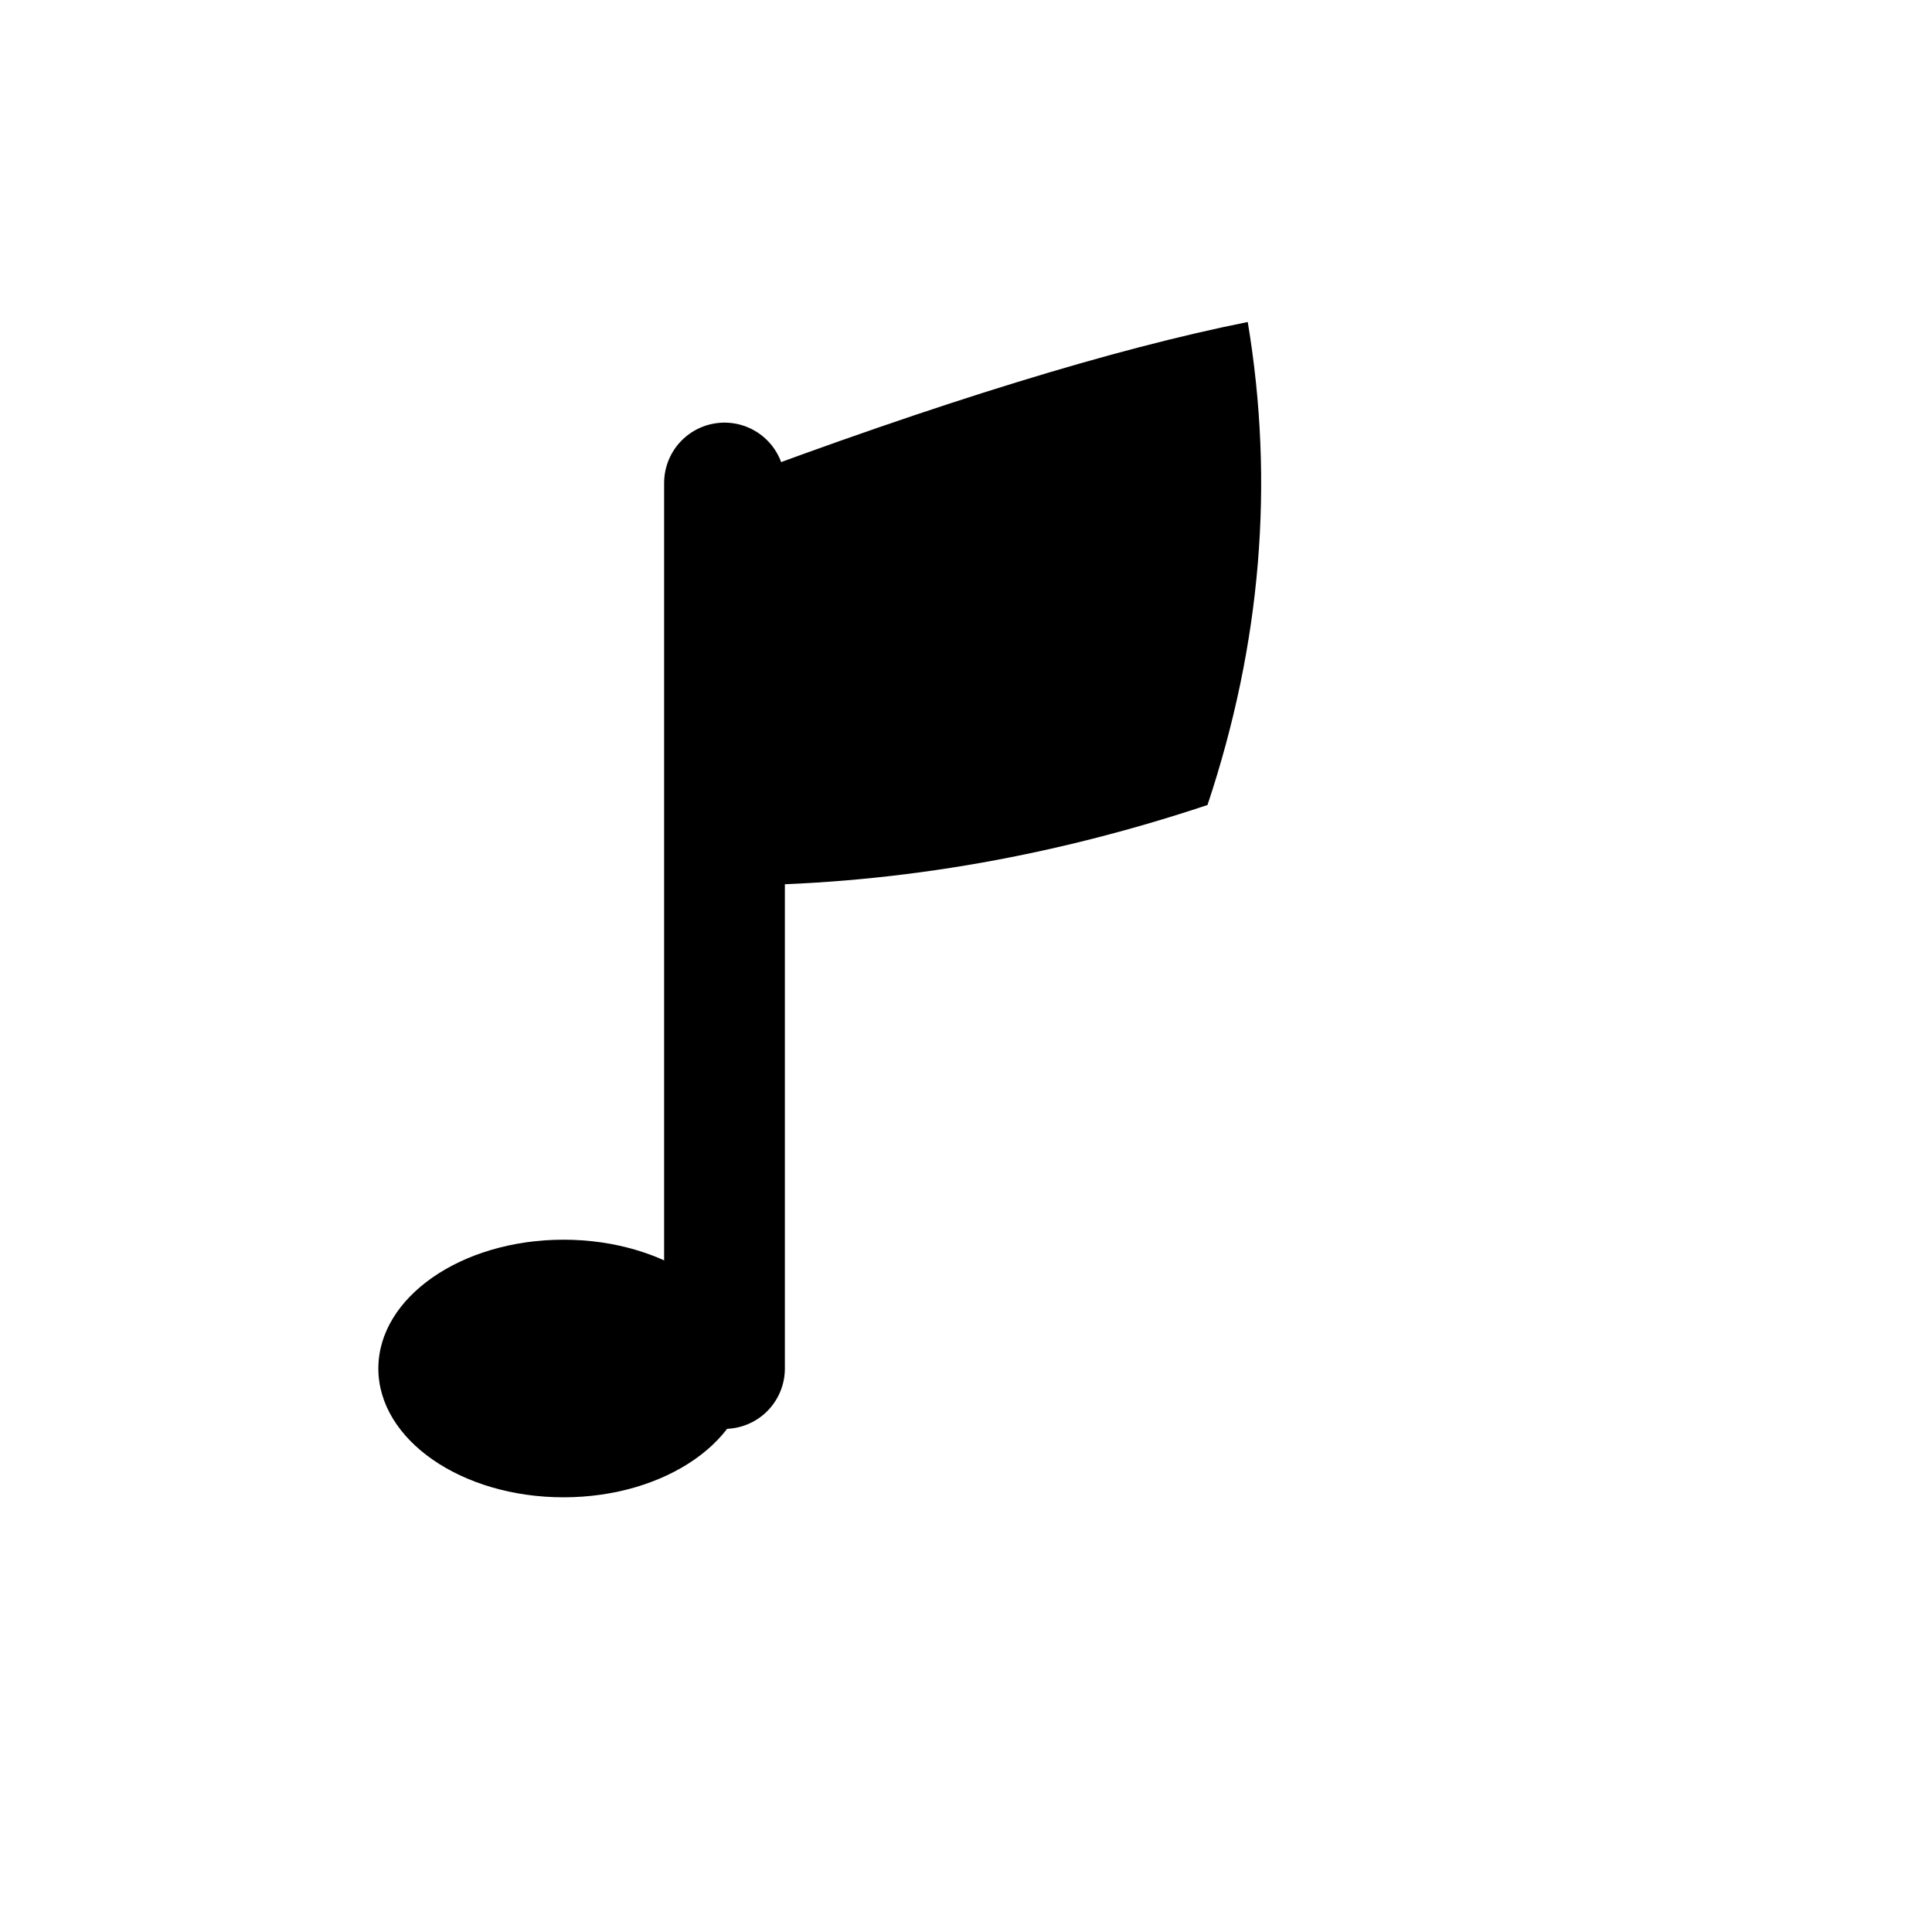
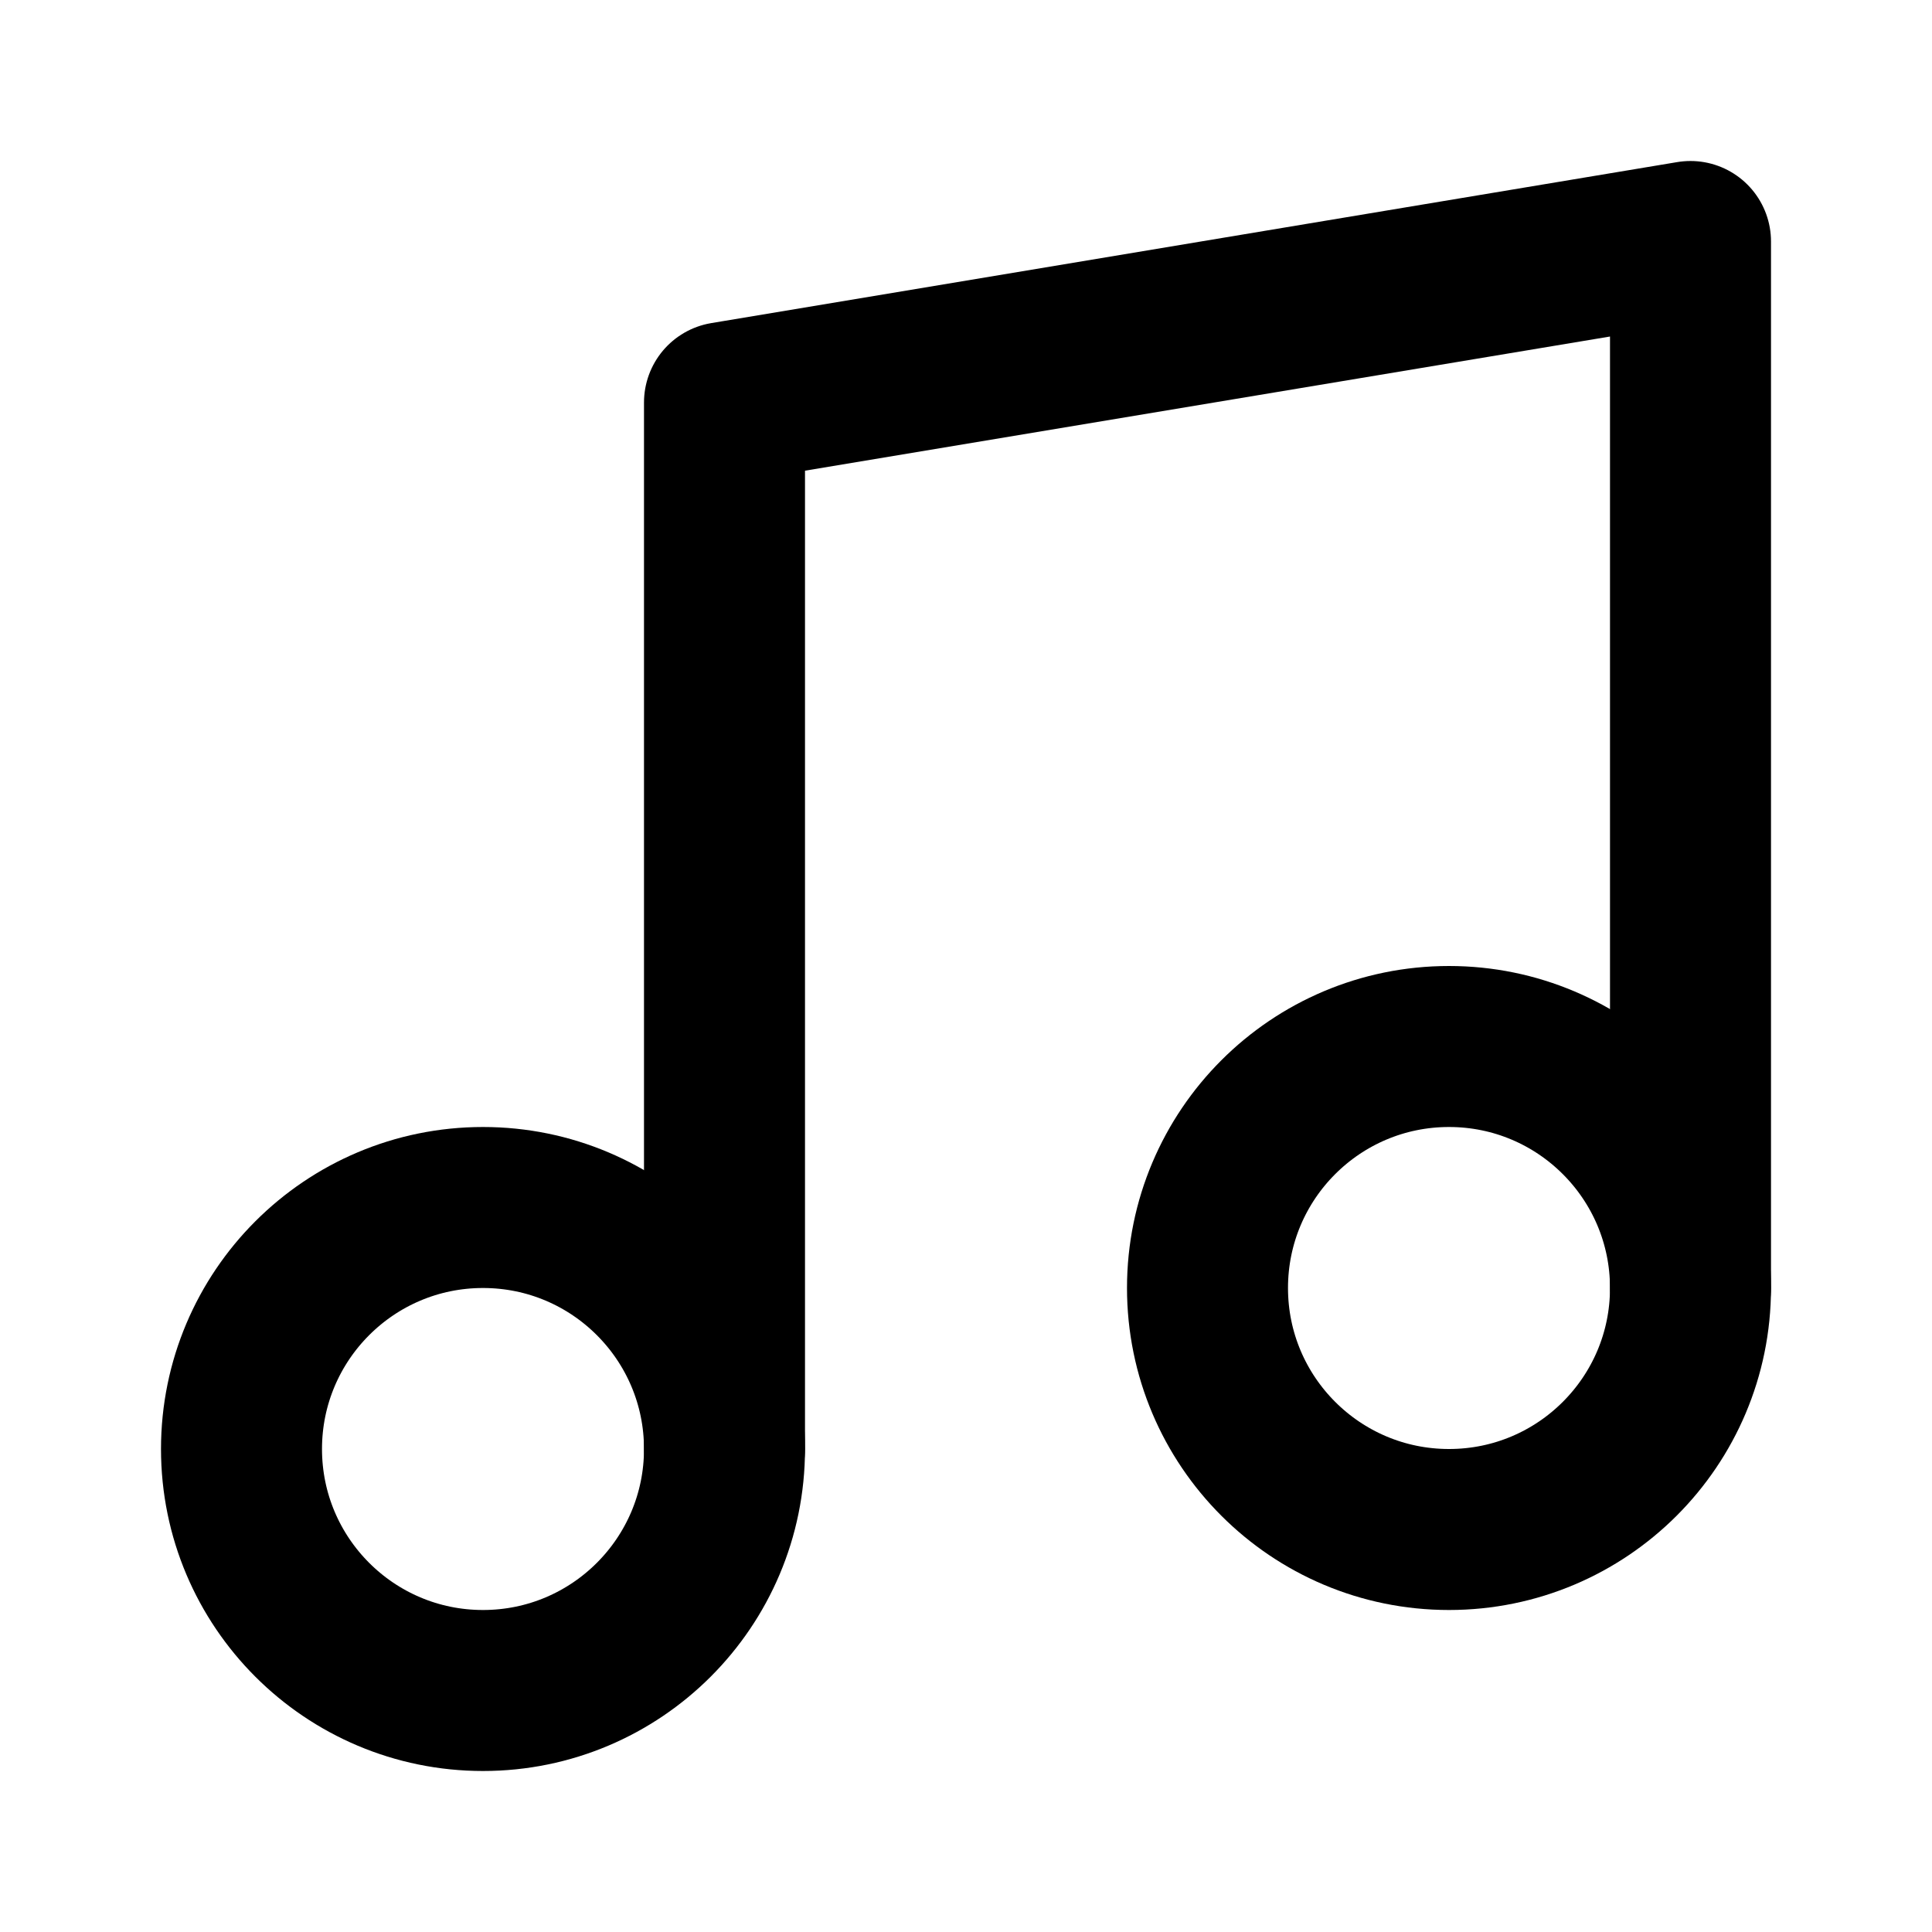
- <svg xmlns="http://www.w3.org/2000/svg" viewBox="0 0 24 24" fill="none" stroke="currentColor" stroke-width="1.5" stroke-linecap="round" stroke-linejoin="round" aria-hidden="true">
-   <path d="M9 6 Q9 11.5 9 17" />
-   <ellipse cx="7" cy="17" rx="2.3" ry="1.6" fill="currentColor" stroke="none" />
-   <path d="M9 6 Q13 4.5 15.5 4 Q16 7 15 10 Q12 11 9 11 Z" fill="currentColor" stroke="none" />
+ <svg xmlns="http://www.w3.org/2000/svg" width="24" height="24" viewBox="0 0 24 24" fill="none" stroke="currentColor" stroke-width="2" stroke-linecap="round" stroke-linejoin="round">
+   <path d="M9 18V5l12-2v13" />
+   <circle cx="6" cy="18" r="3" />
+   <circle cx="18" cy="16" r="3" />
</svg>
